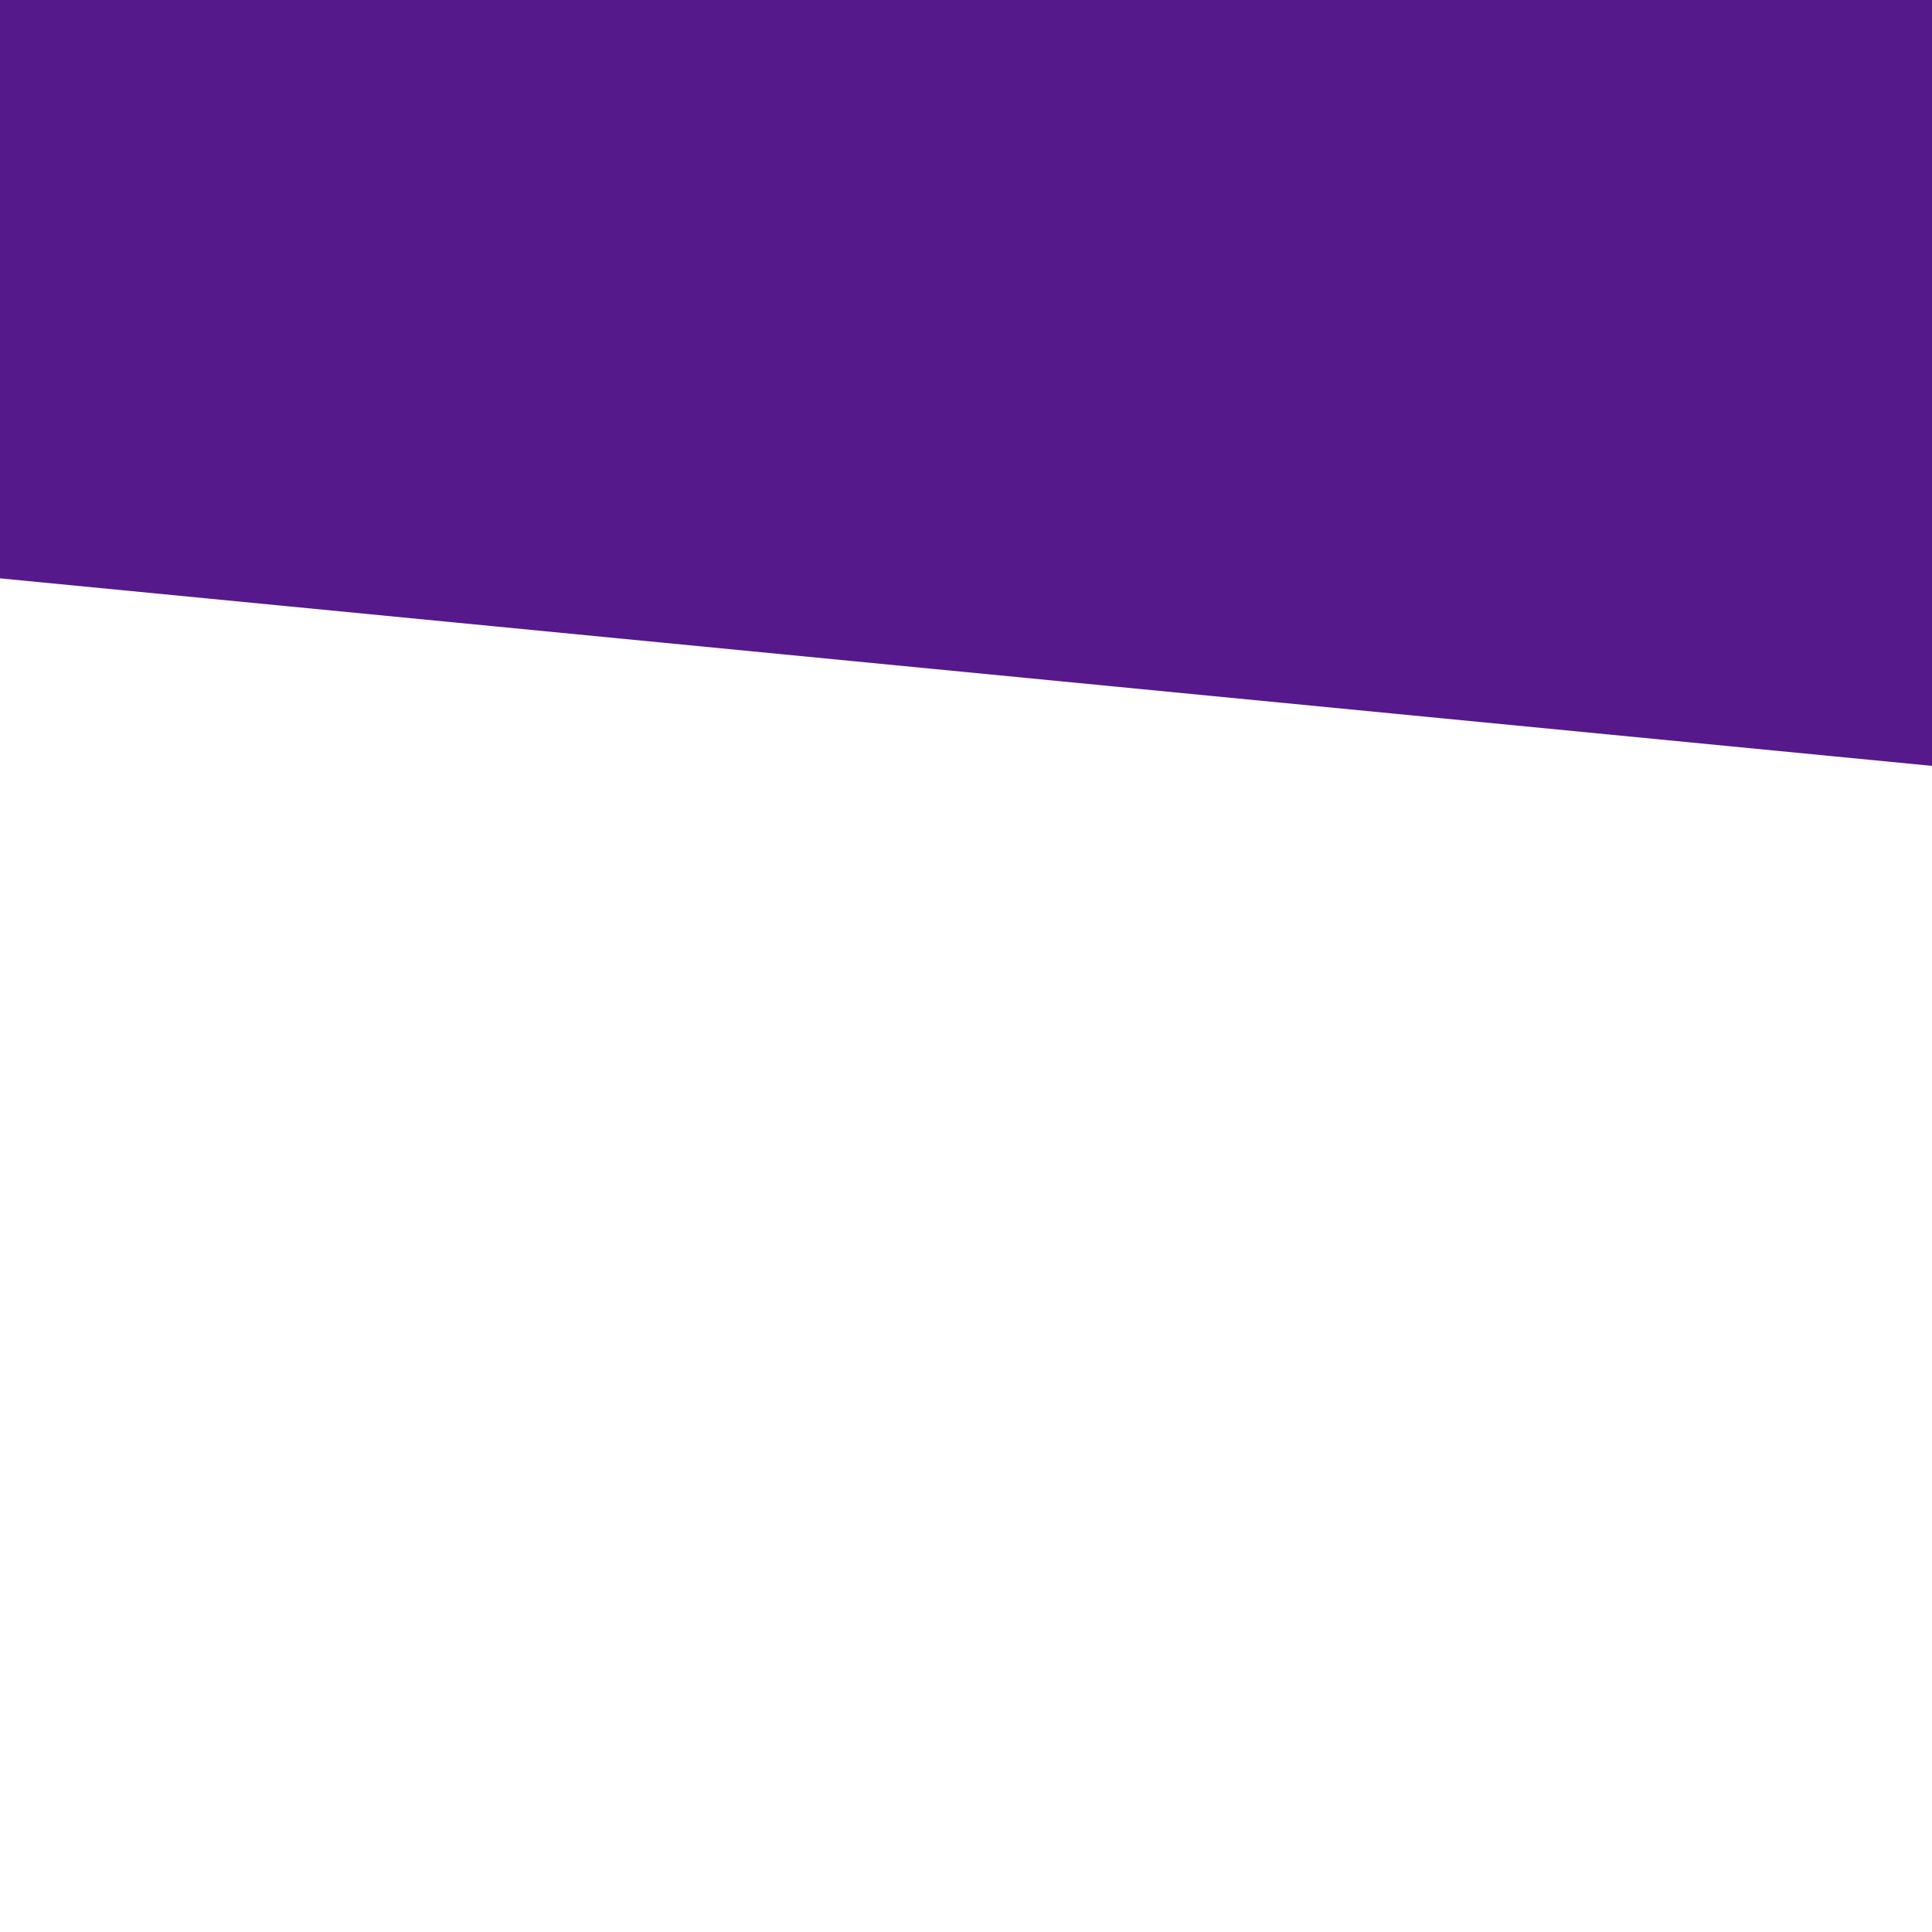
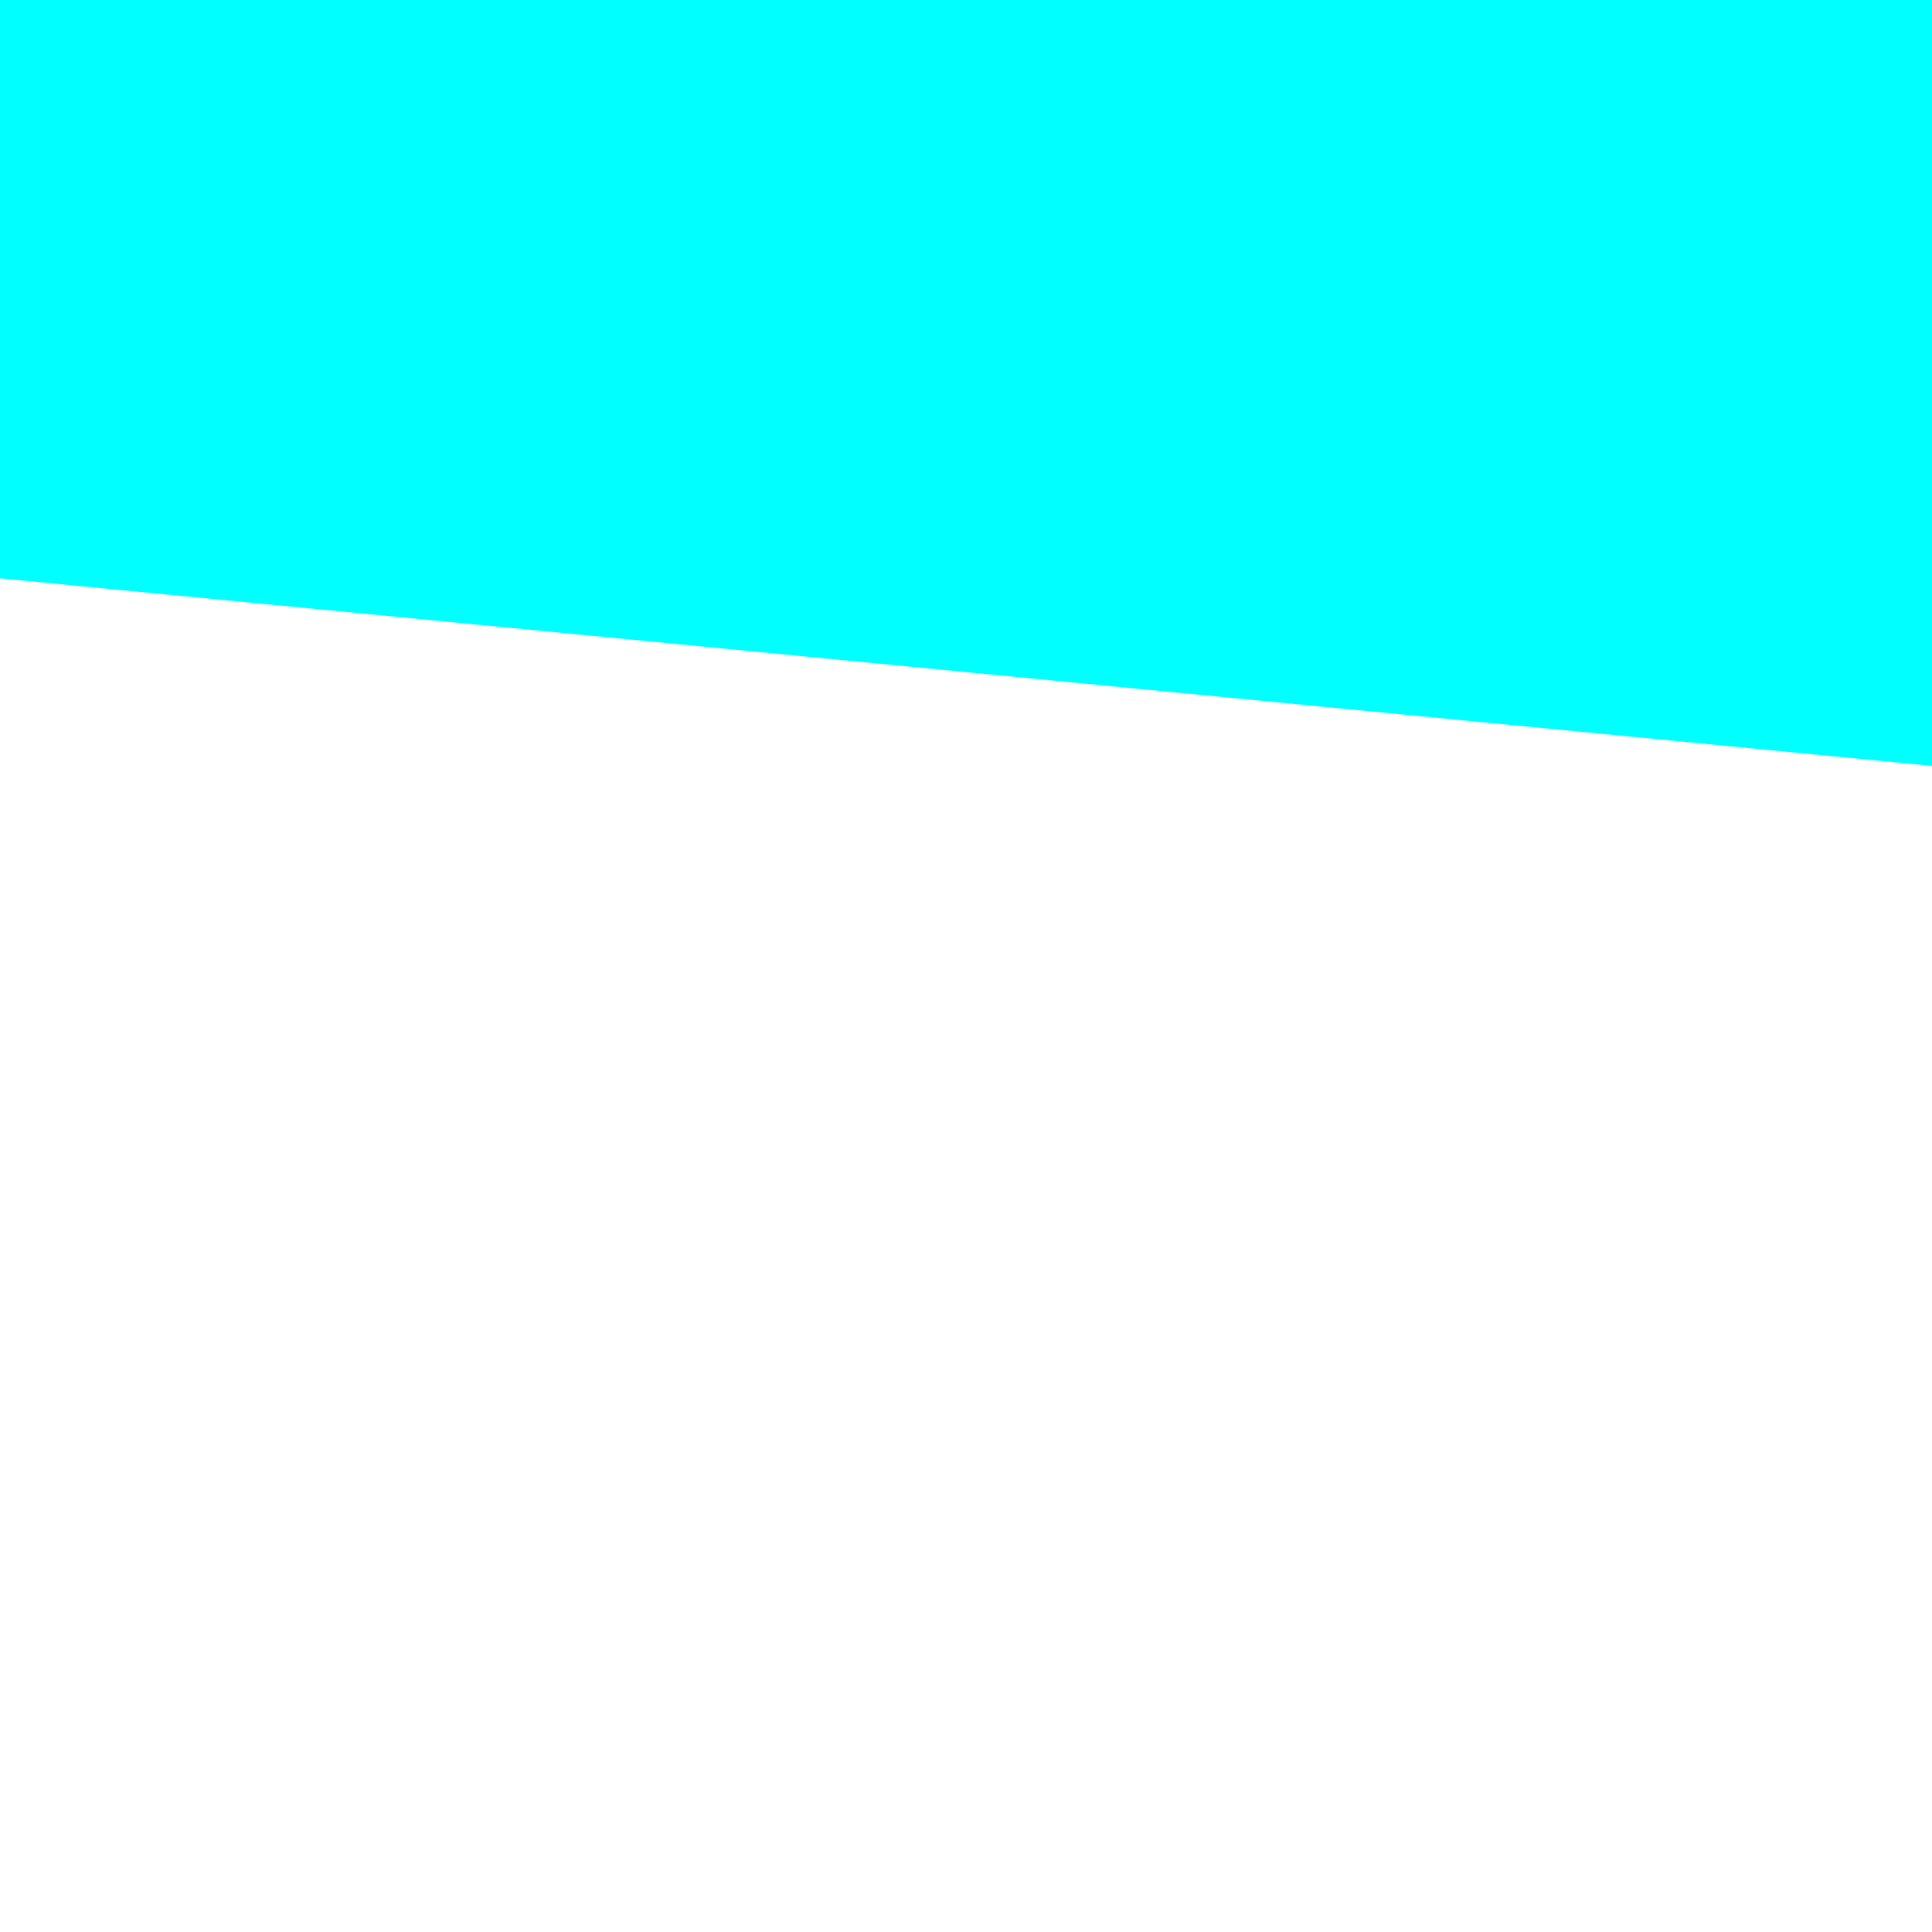
<svg xmlns="http://www.w3.org/2000/svg" xmlns:xlink="http://www.w3.org/1999/xlink" version="1.1" preserveAspectRatio="xMidYMid meet" viewBox="0 0 640 640" width="380" height="380">
  <defs>
    <path d="M4.67 -288.49L822.65 -209.08L776.44 266.95L-41.54 187.55L4.67 -288.49Z" id="i1mzDr05ID" />
  </defs>
  <g>
    <g>
      <g>
-         <use xlink:href="#i1mzDr05ID" opacity="1" fill="#55198b" />
+         <use xlink:href="#i1mzDr05ID" opacity="1" fill="#00FFFF" />
      </g>
    </g>
  </g>
</svg>
